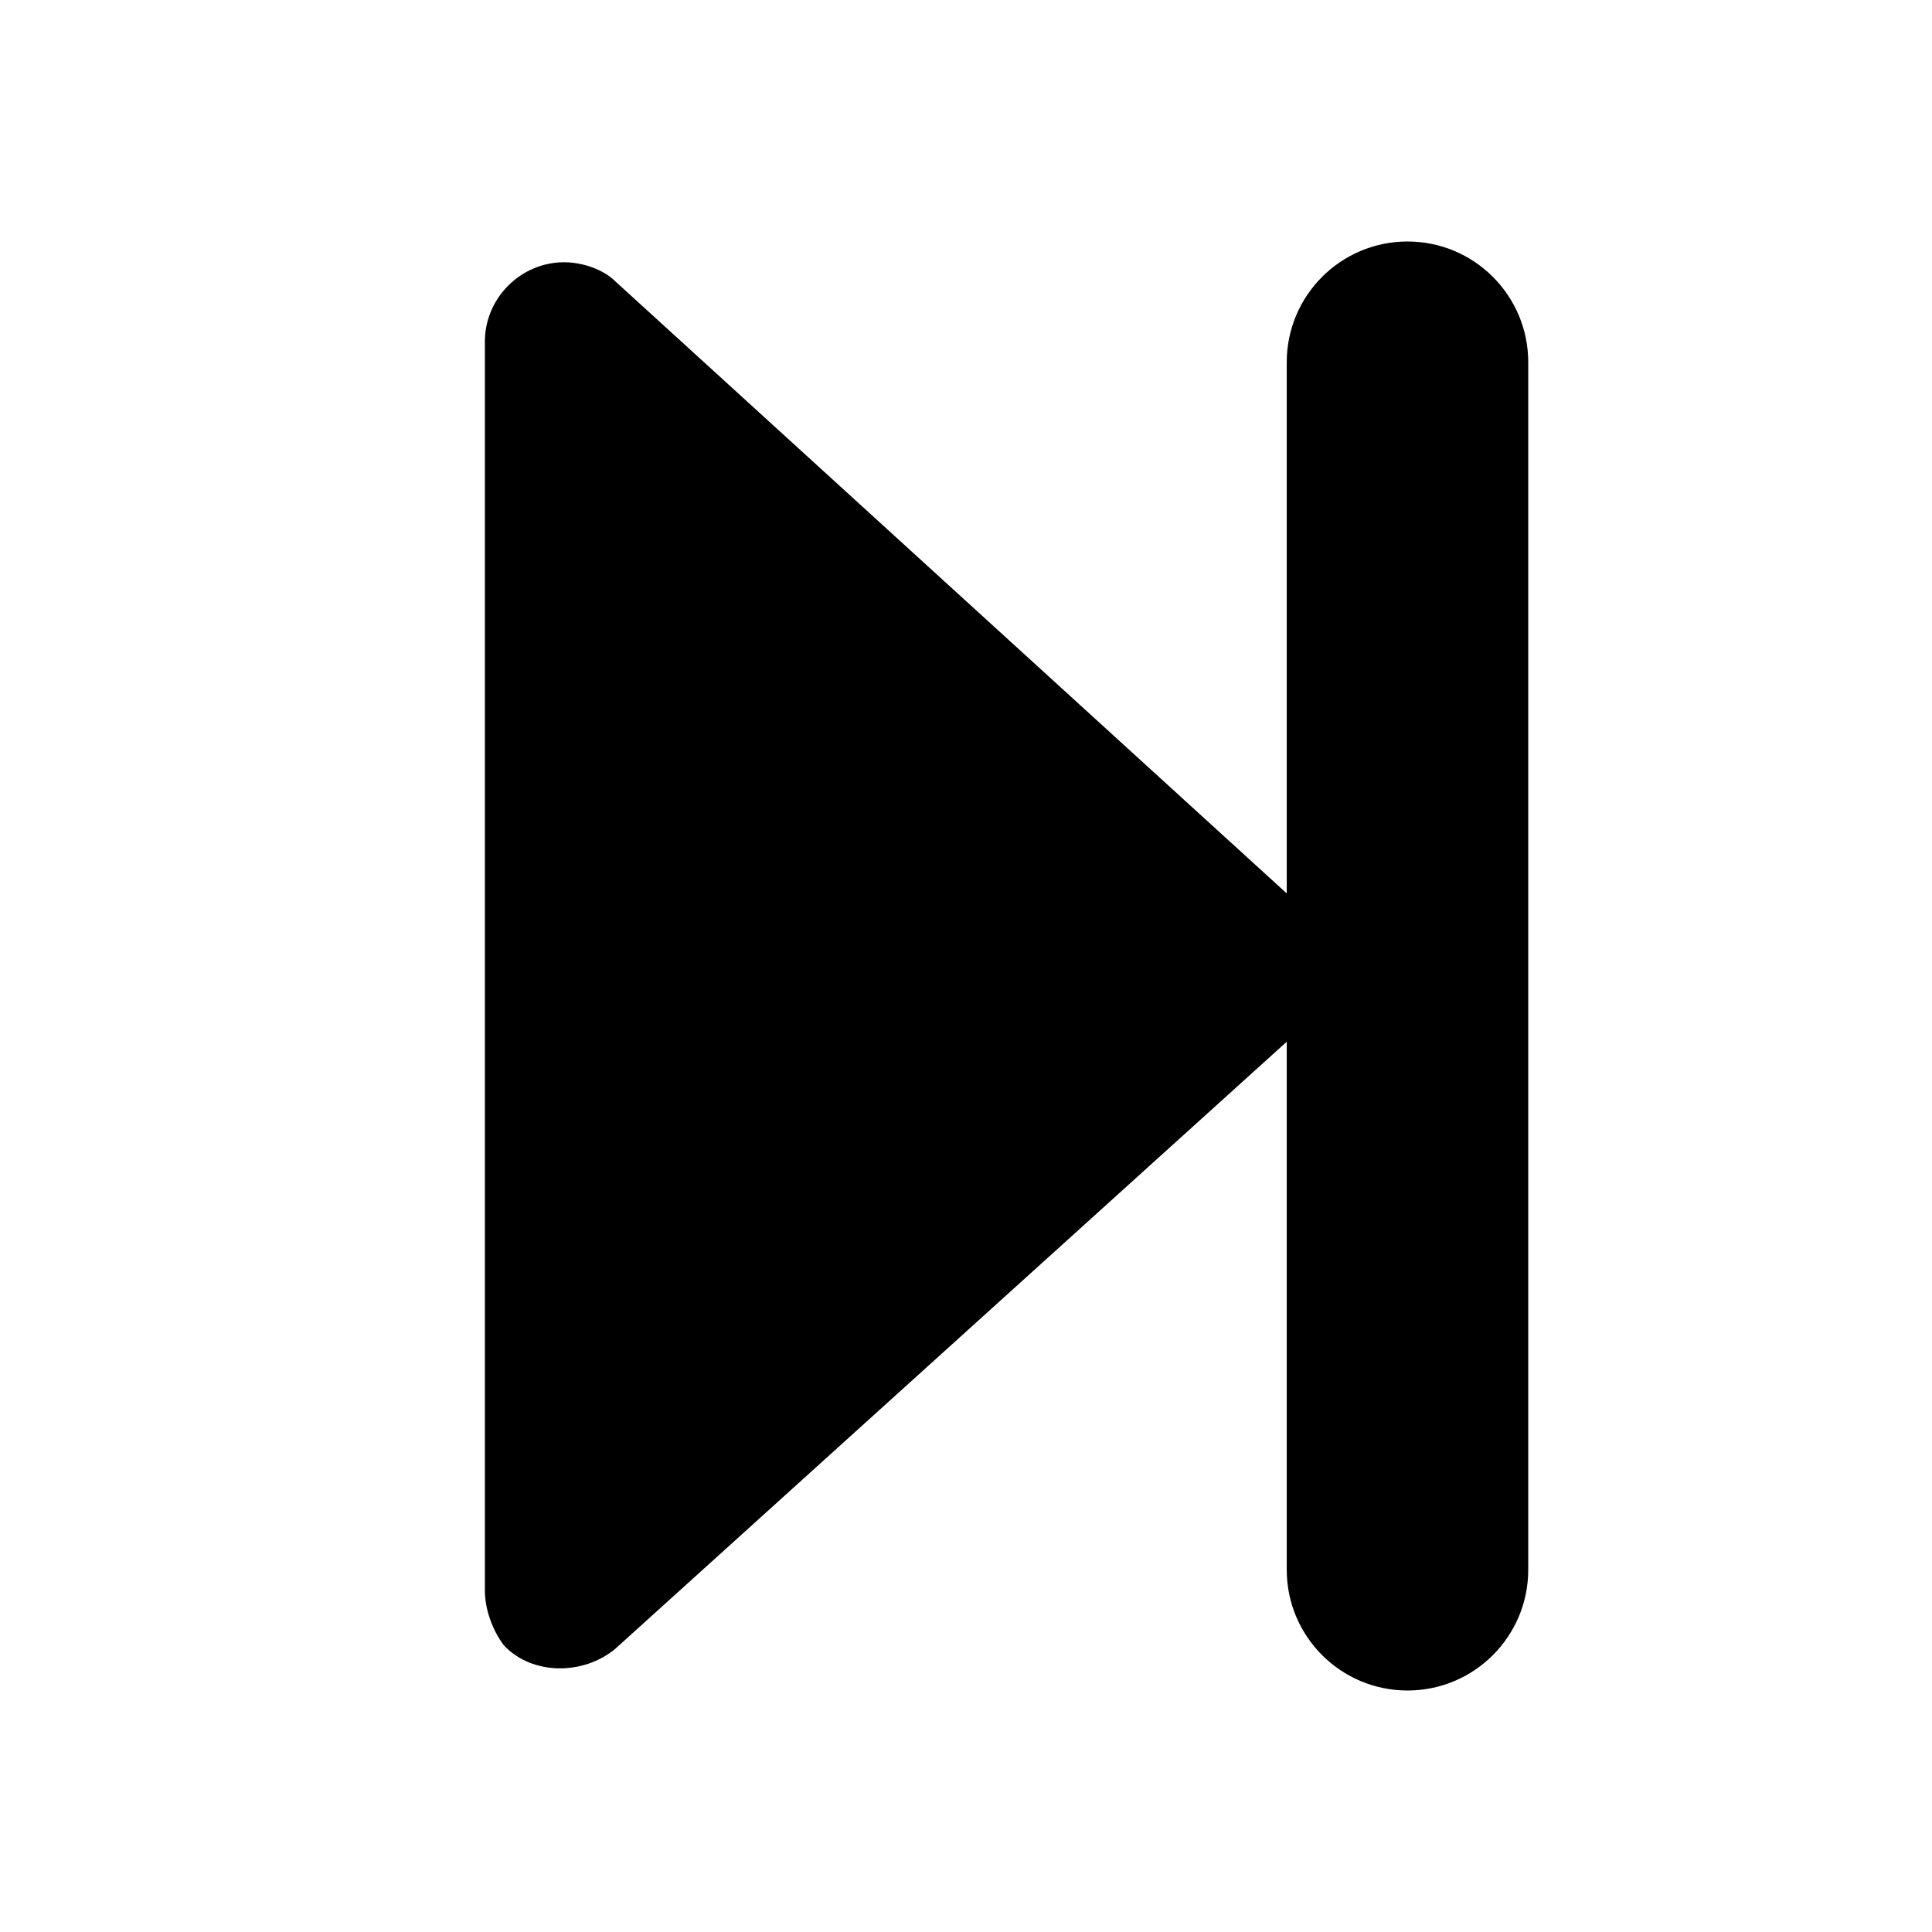
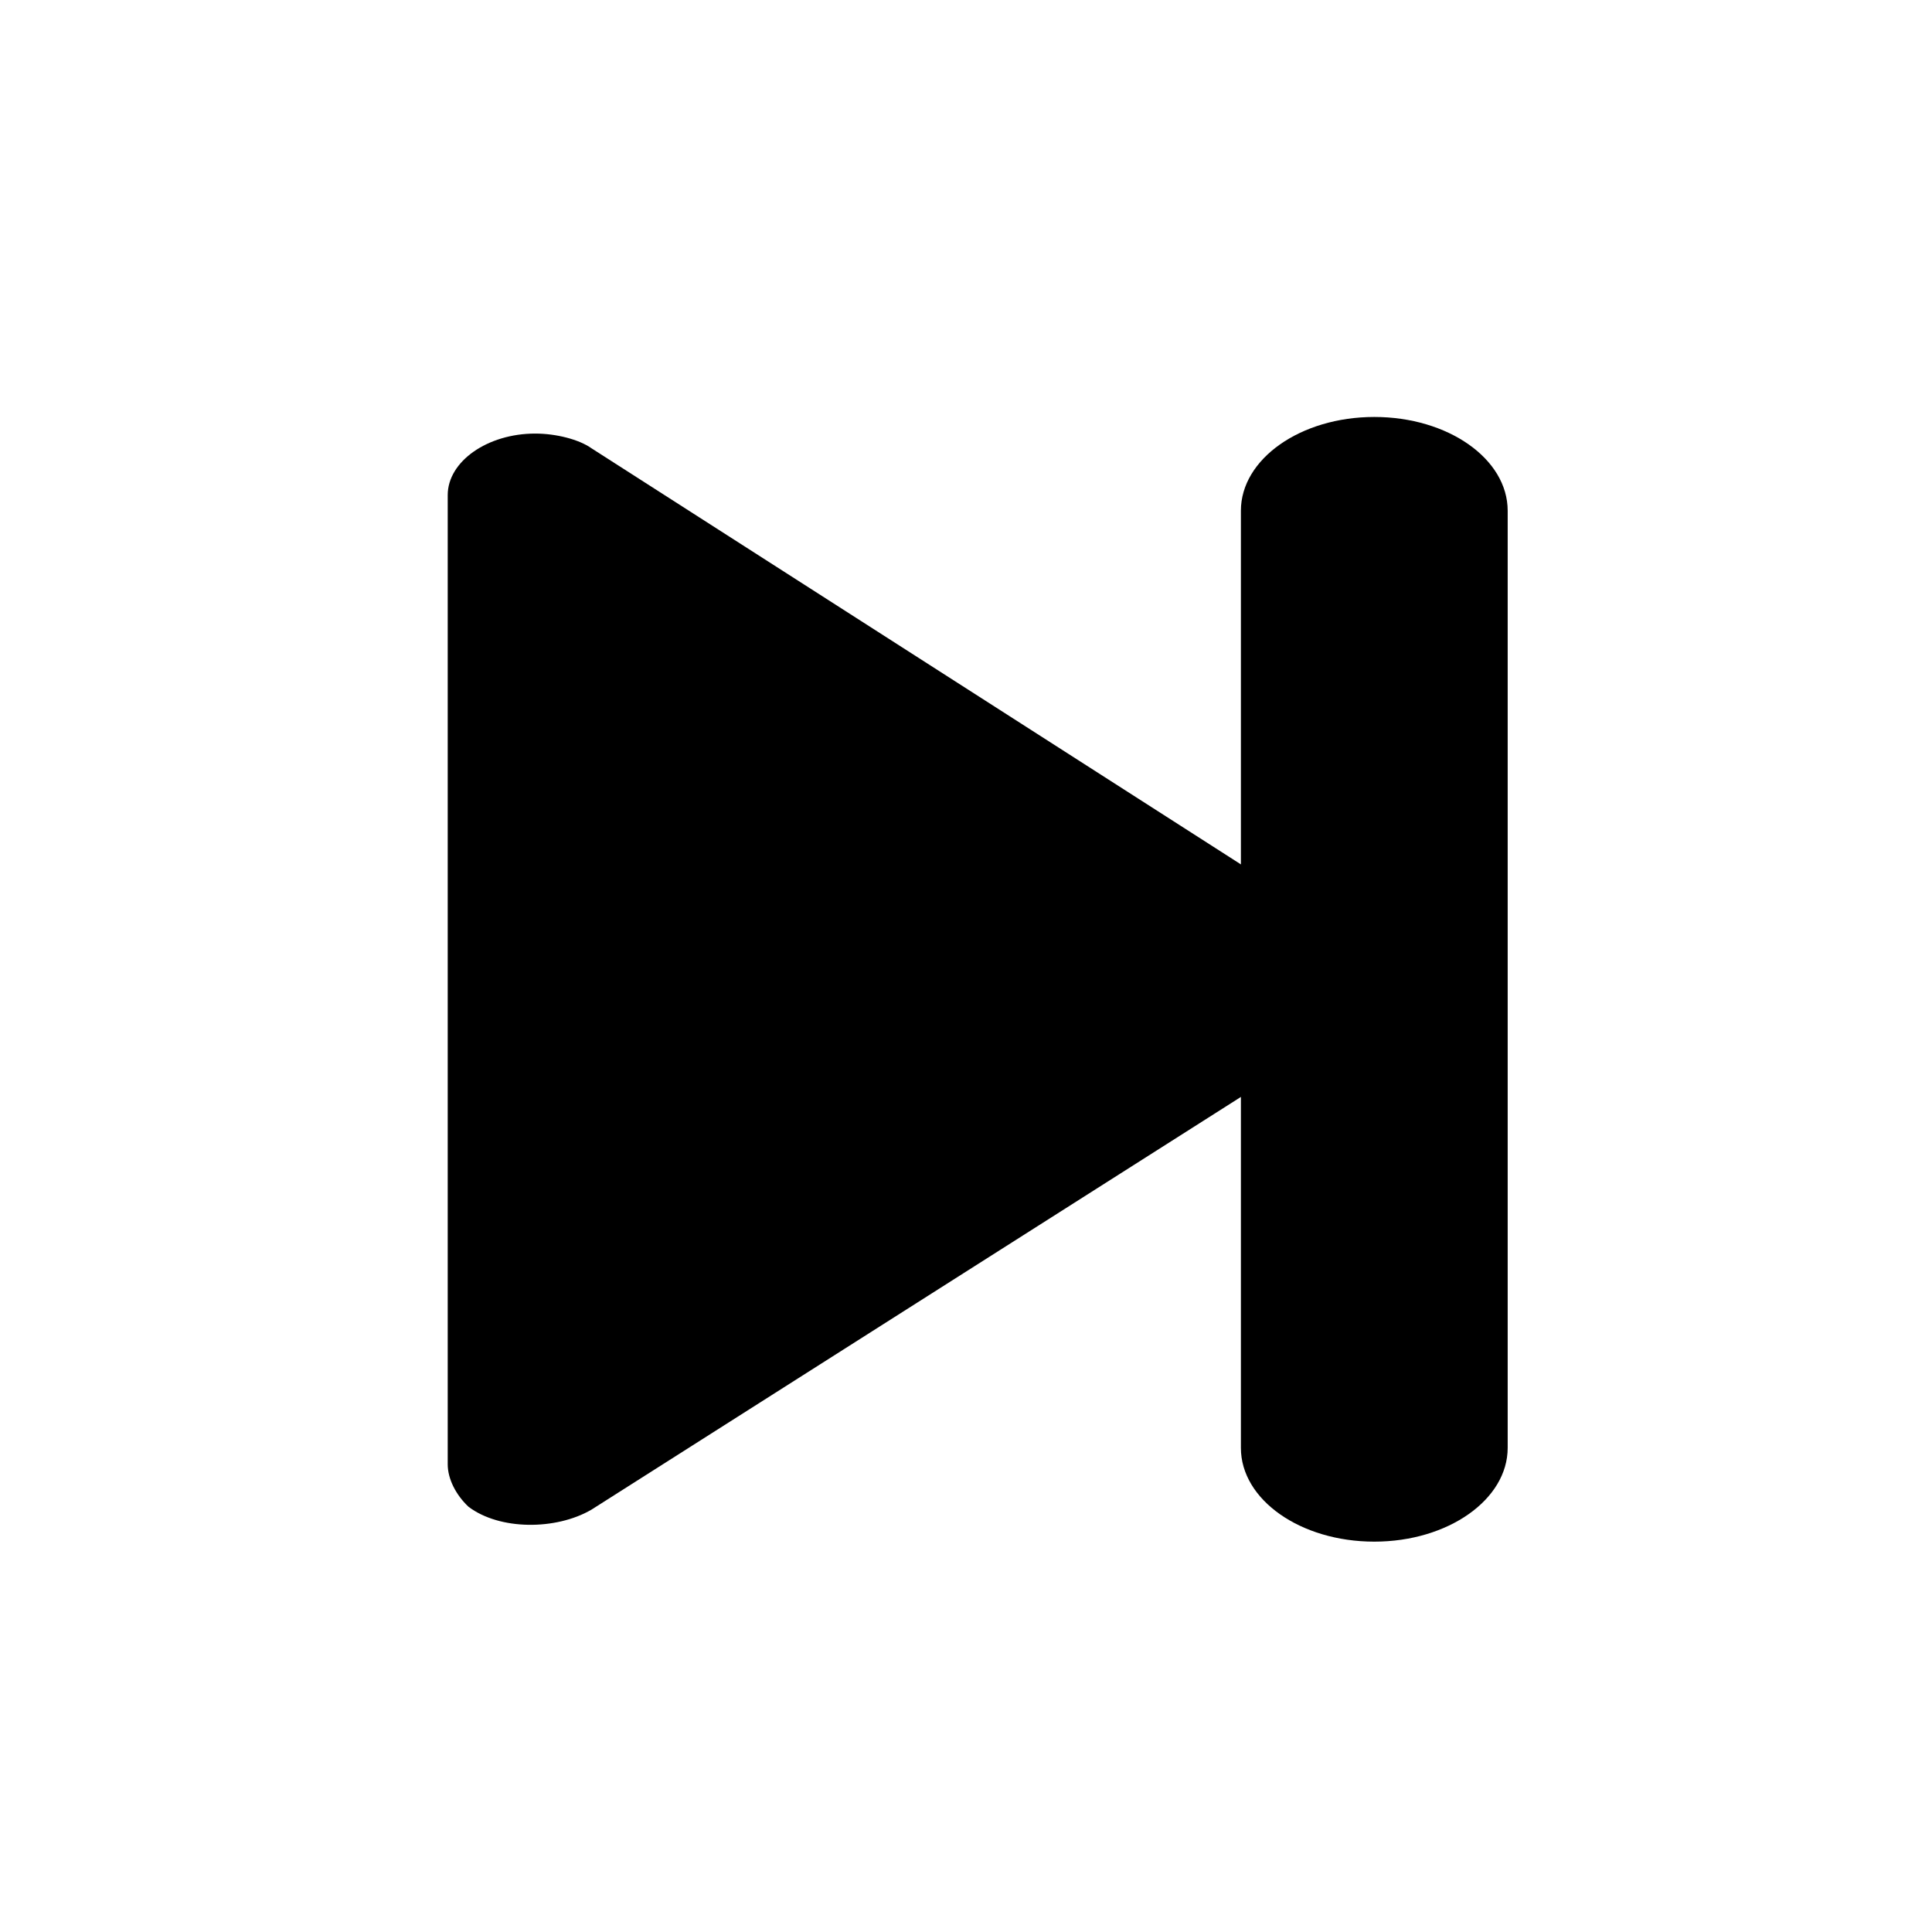
- <svg xmlns="http://www.w3.org/2000/svg" viewBox="0 0 1024 1024">
-   <defs>
-     <style type="text/css" />
-   </defs>
-   <path d="M691 544L326 874c-17 14-44 14-59-2-6-8-10-19-10-29V181c0-23 19-42 42-42 10 0 21 4 27 10l362 330c17 14 19 42 2 59 2 2 0 2 0 4z" />
-   <path d="M682 192a64 64 0 0 1 128 0v640a64 64 0 0 1-128 0v-640z" />
+ <svg xmlns="http://www.w3.org/2000/svg" version="1.1" id="Layer_1" x="0px" y="0px" viewBox="0 0 1024 1024" style="enable-background:new 0 0 1024 1024;" xml:space="preserve">
+   <path d="M716.4,544.1l-403,256.1c-18.8,10.9-48.6,10.9-65.1-1.6c-6.6-6.2-11-14.7-11-22.5V262.4c0-17.8,21-32.6,46.4-32.6  c11,0,23.2,3.1,29.8,7.8l399.7,256.1c18.8,10.9,21,32.6,2.2,45.8c2.2,1.6,0,1.6,0,3.1L716.4,544.1z" />
+   <path d="M657.7,270.7c0-27.4,31.6-49.7,70.7-49.7s70.7,22.2,70.7,49.7v496.7c0,27.4-31.6,49.7-70.7,49.7s-70.7-22.2-70.7-49.7V270.7  z" />
</svg>
